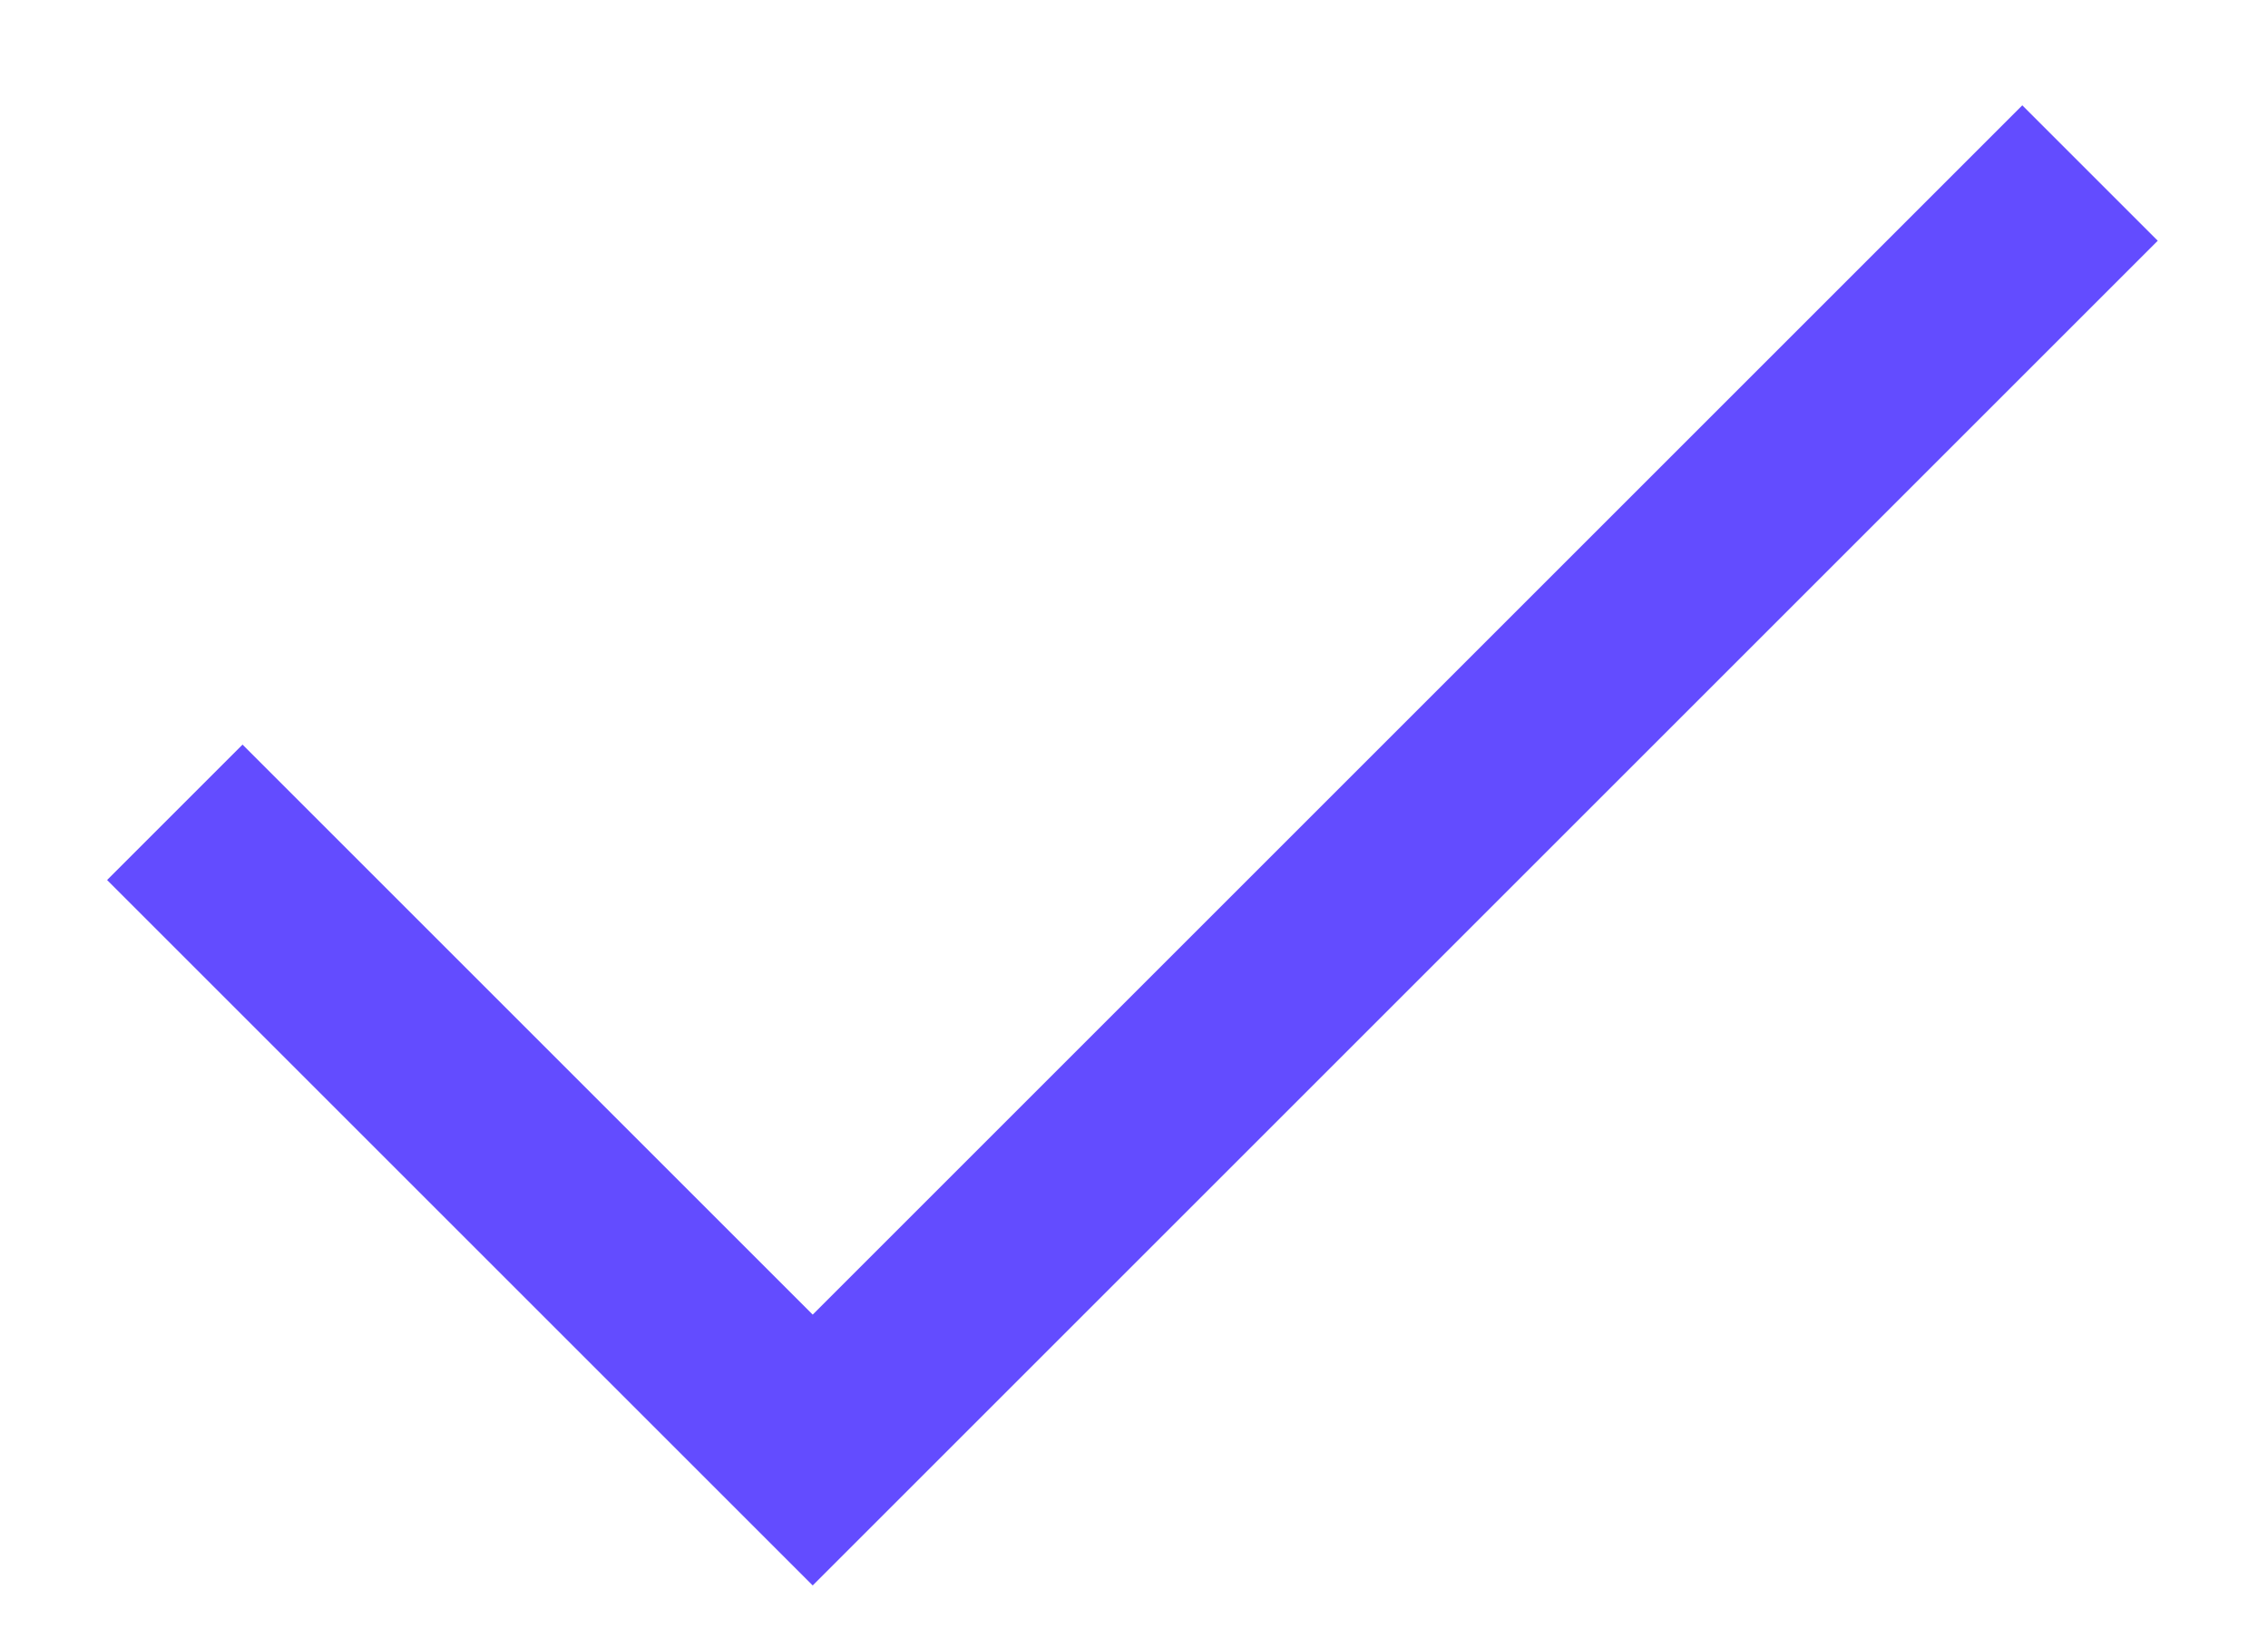
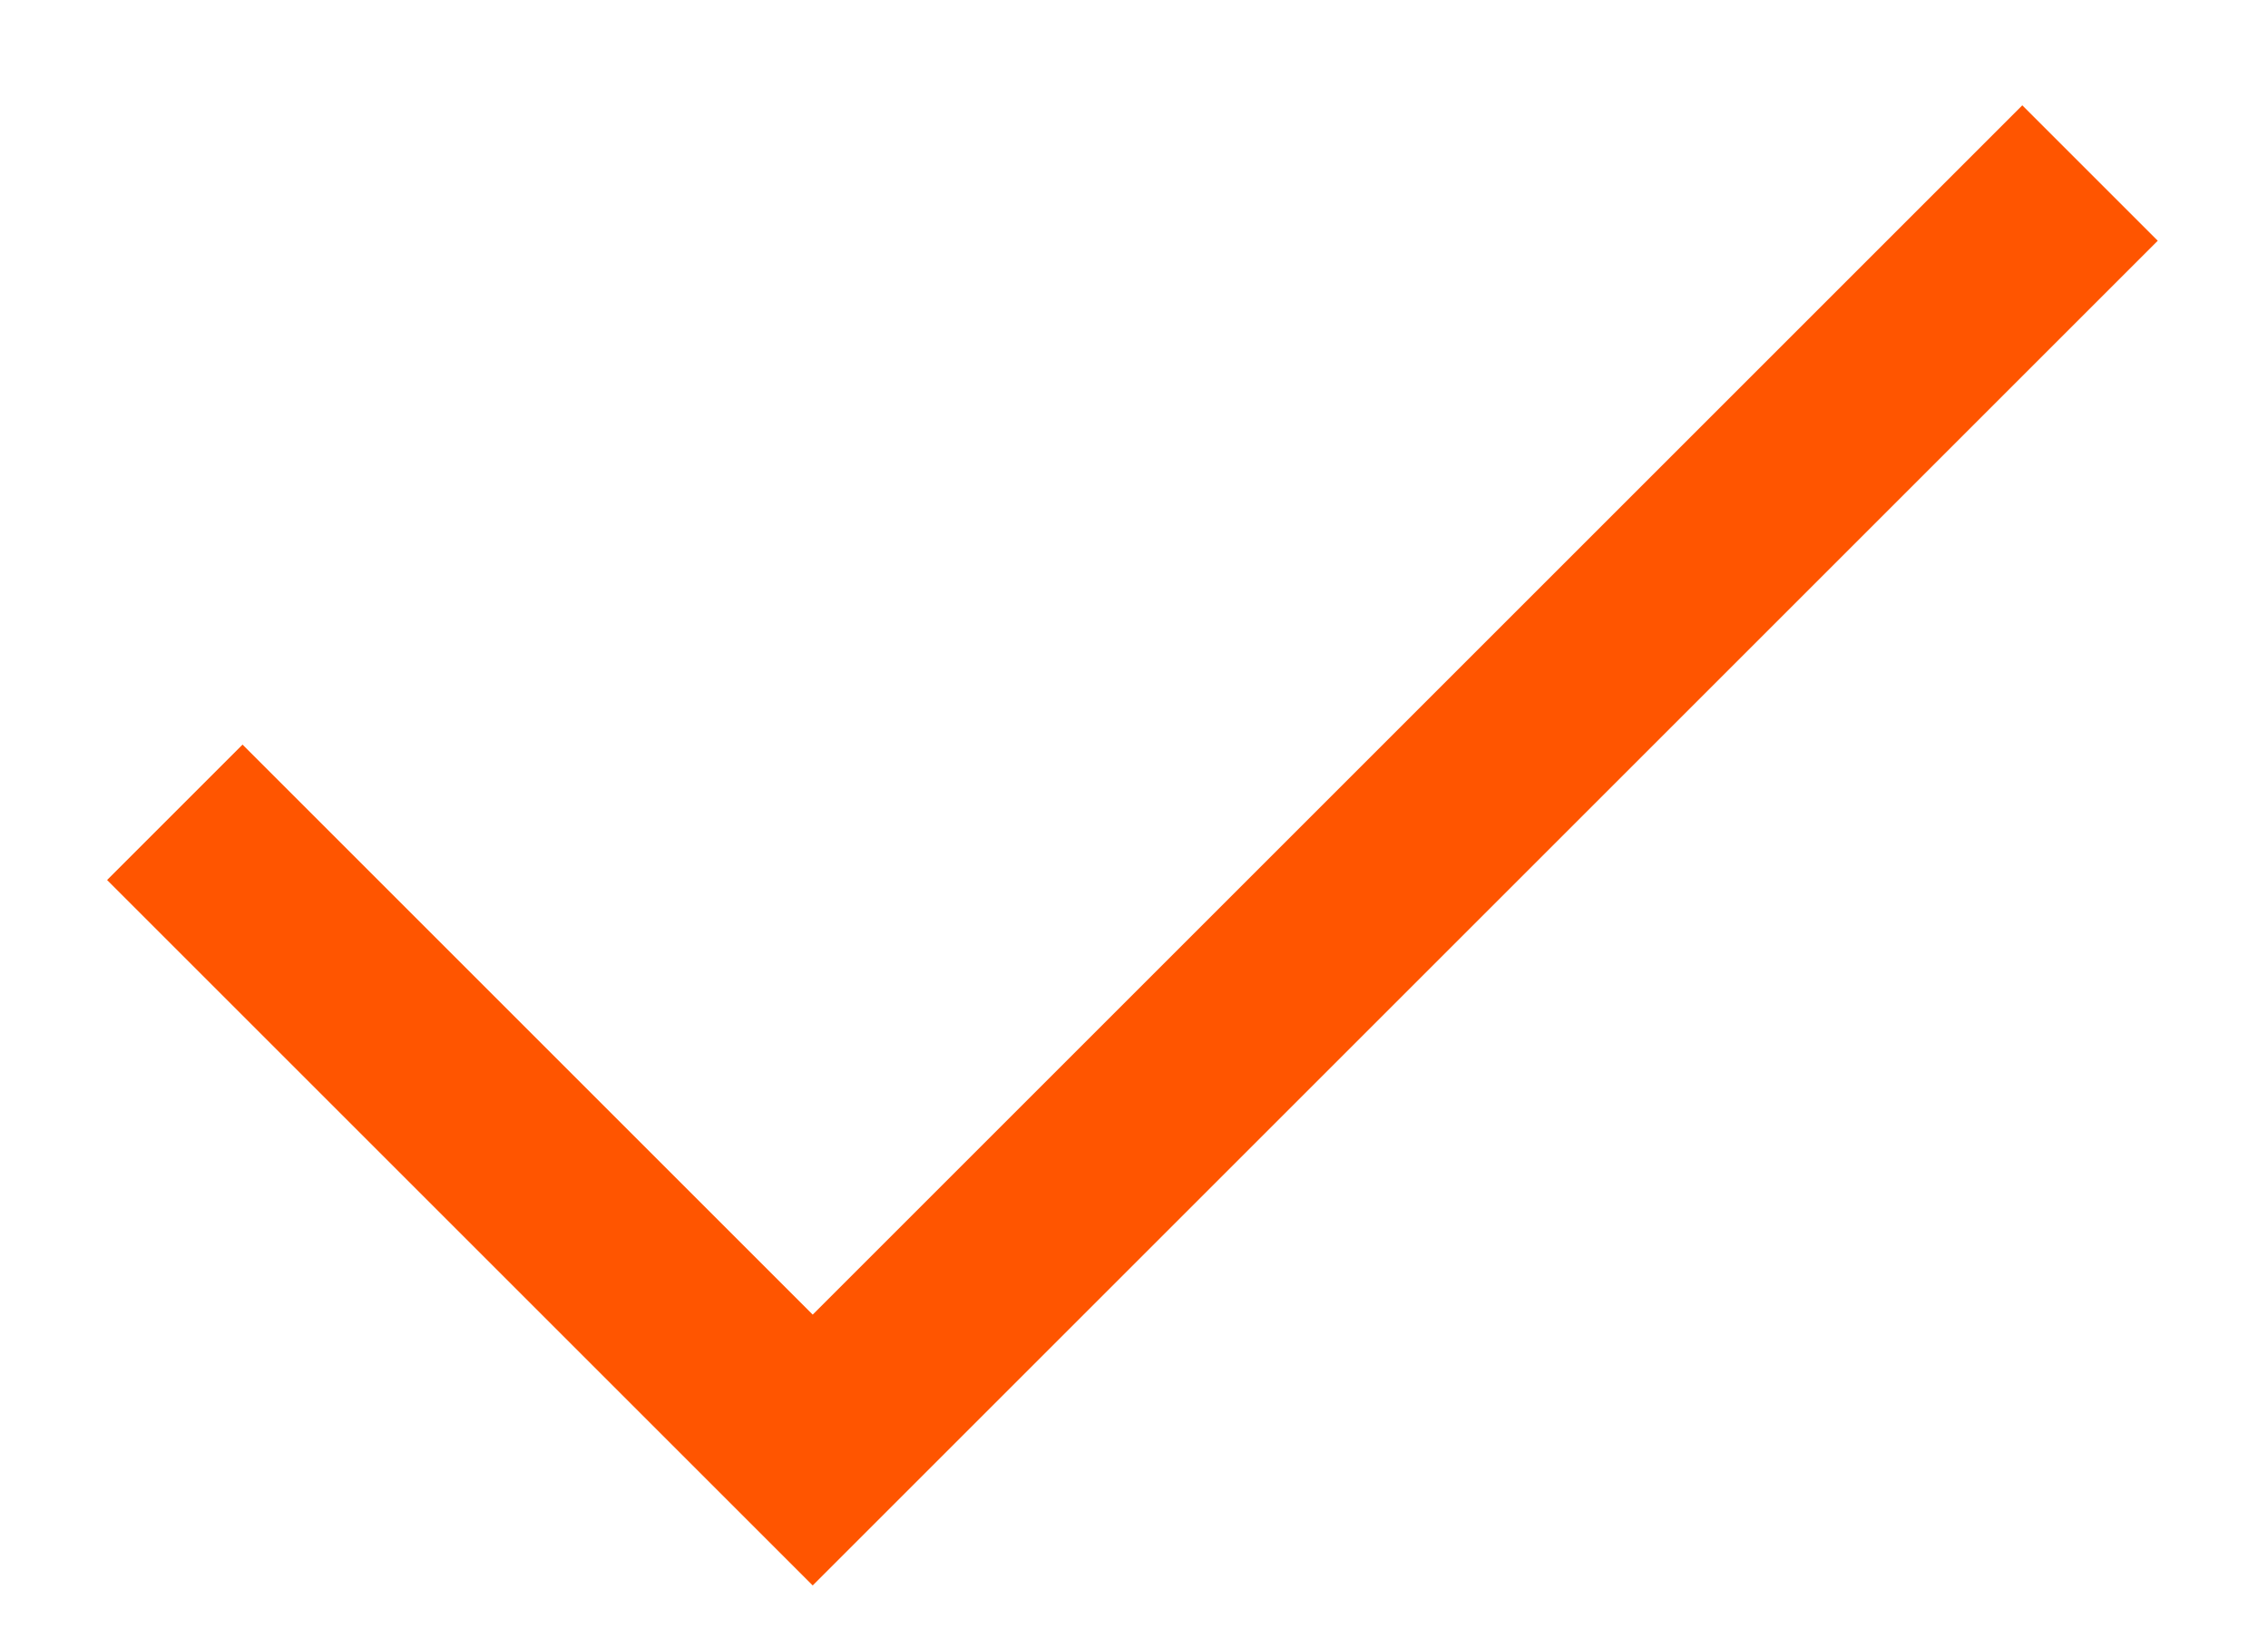
<svg xmlns="http://www.w3.org/2000/svg" width="18" height="13" viewBox="0 0 18 13" fill="none">
-   <path d="M6.45 12.586L0.85 6.986L1.925 5.911L6.45 10.436L16.05 0.836L17.125 1.911L6.45 12.586Z" fill="#634CFF" />
+   <path d="M6.45 12.586L0.85 6.986L1.925 5.911L6.45 10.436L16.05 0.836L17.125 1.911L6.45 12.586Z" fill="#FF5500" />
</svg>
